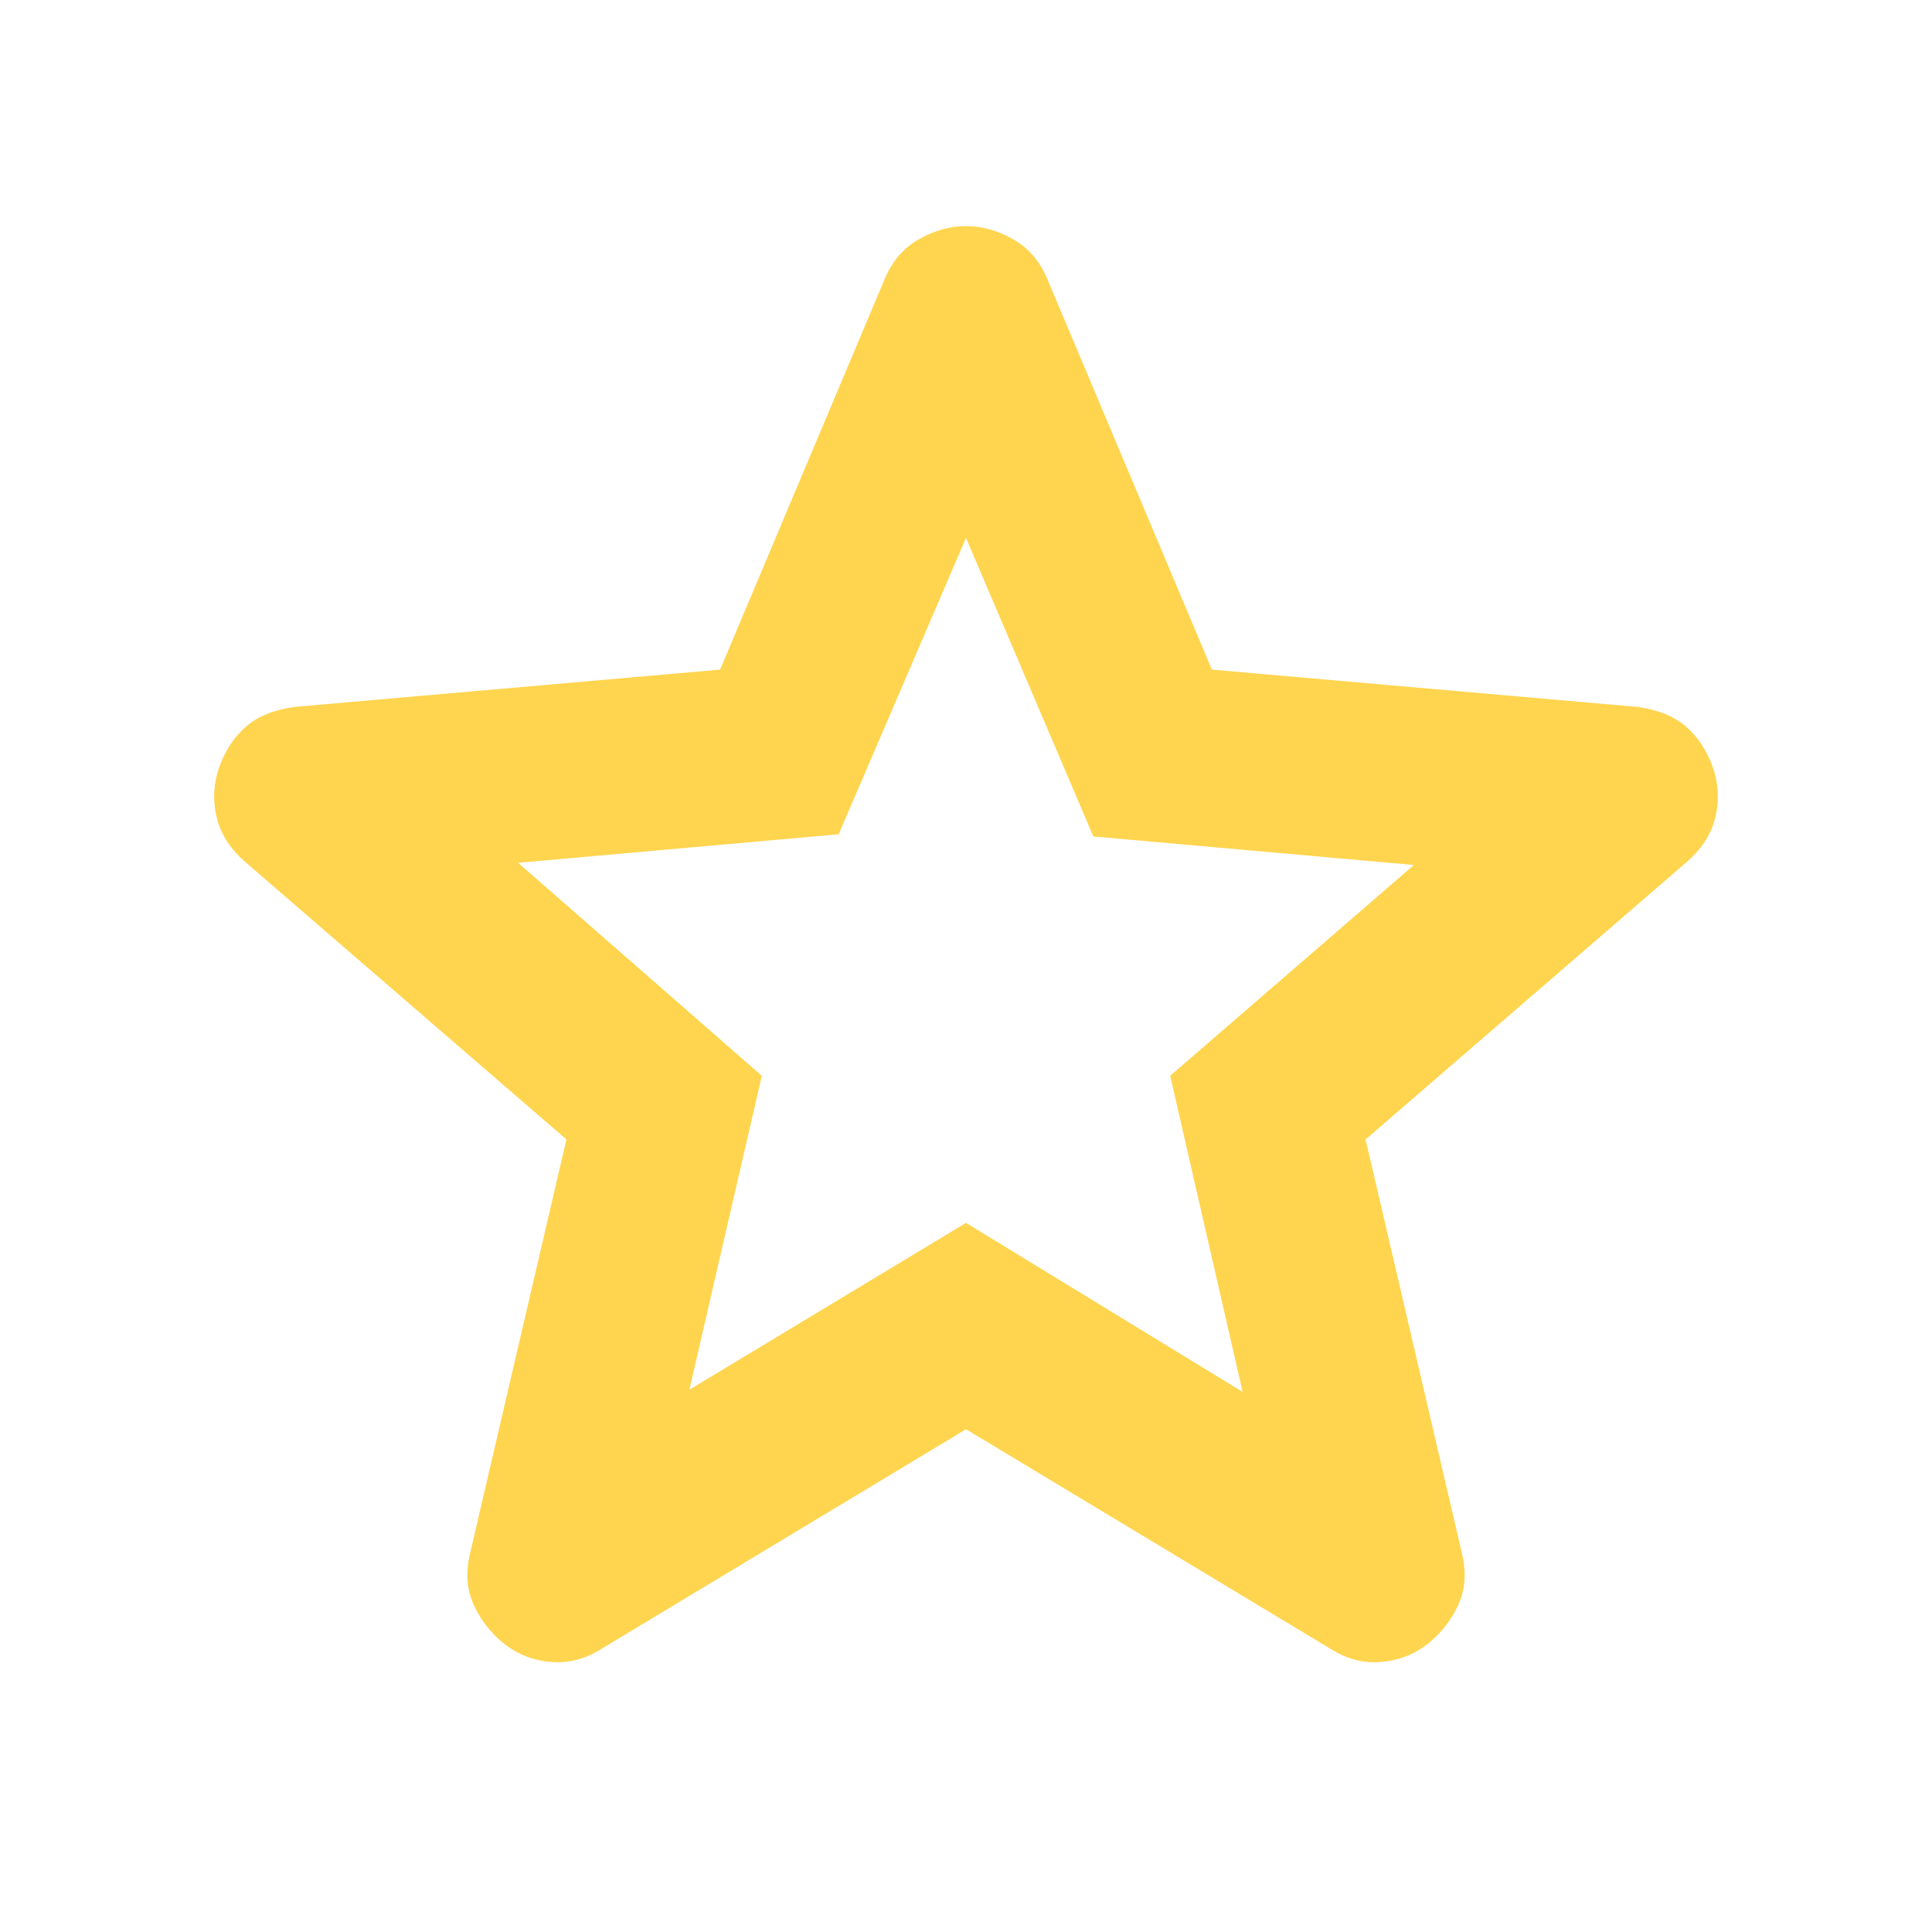
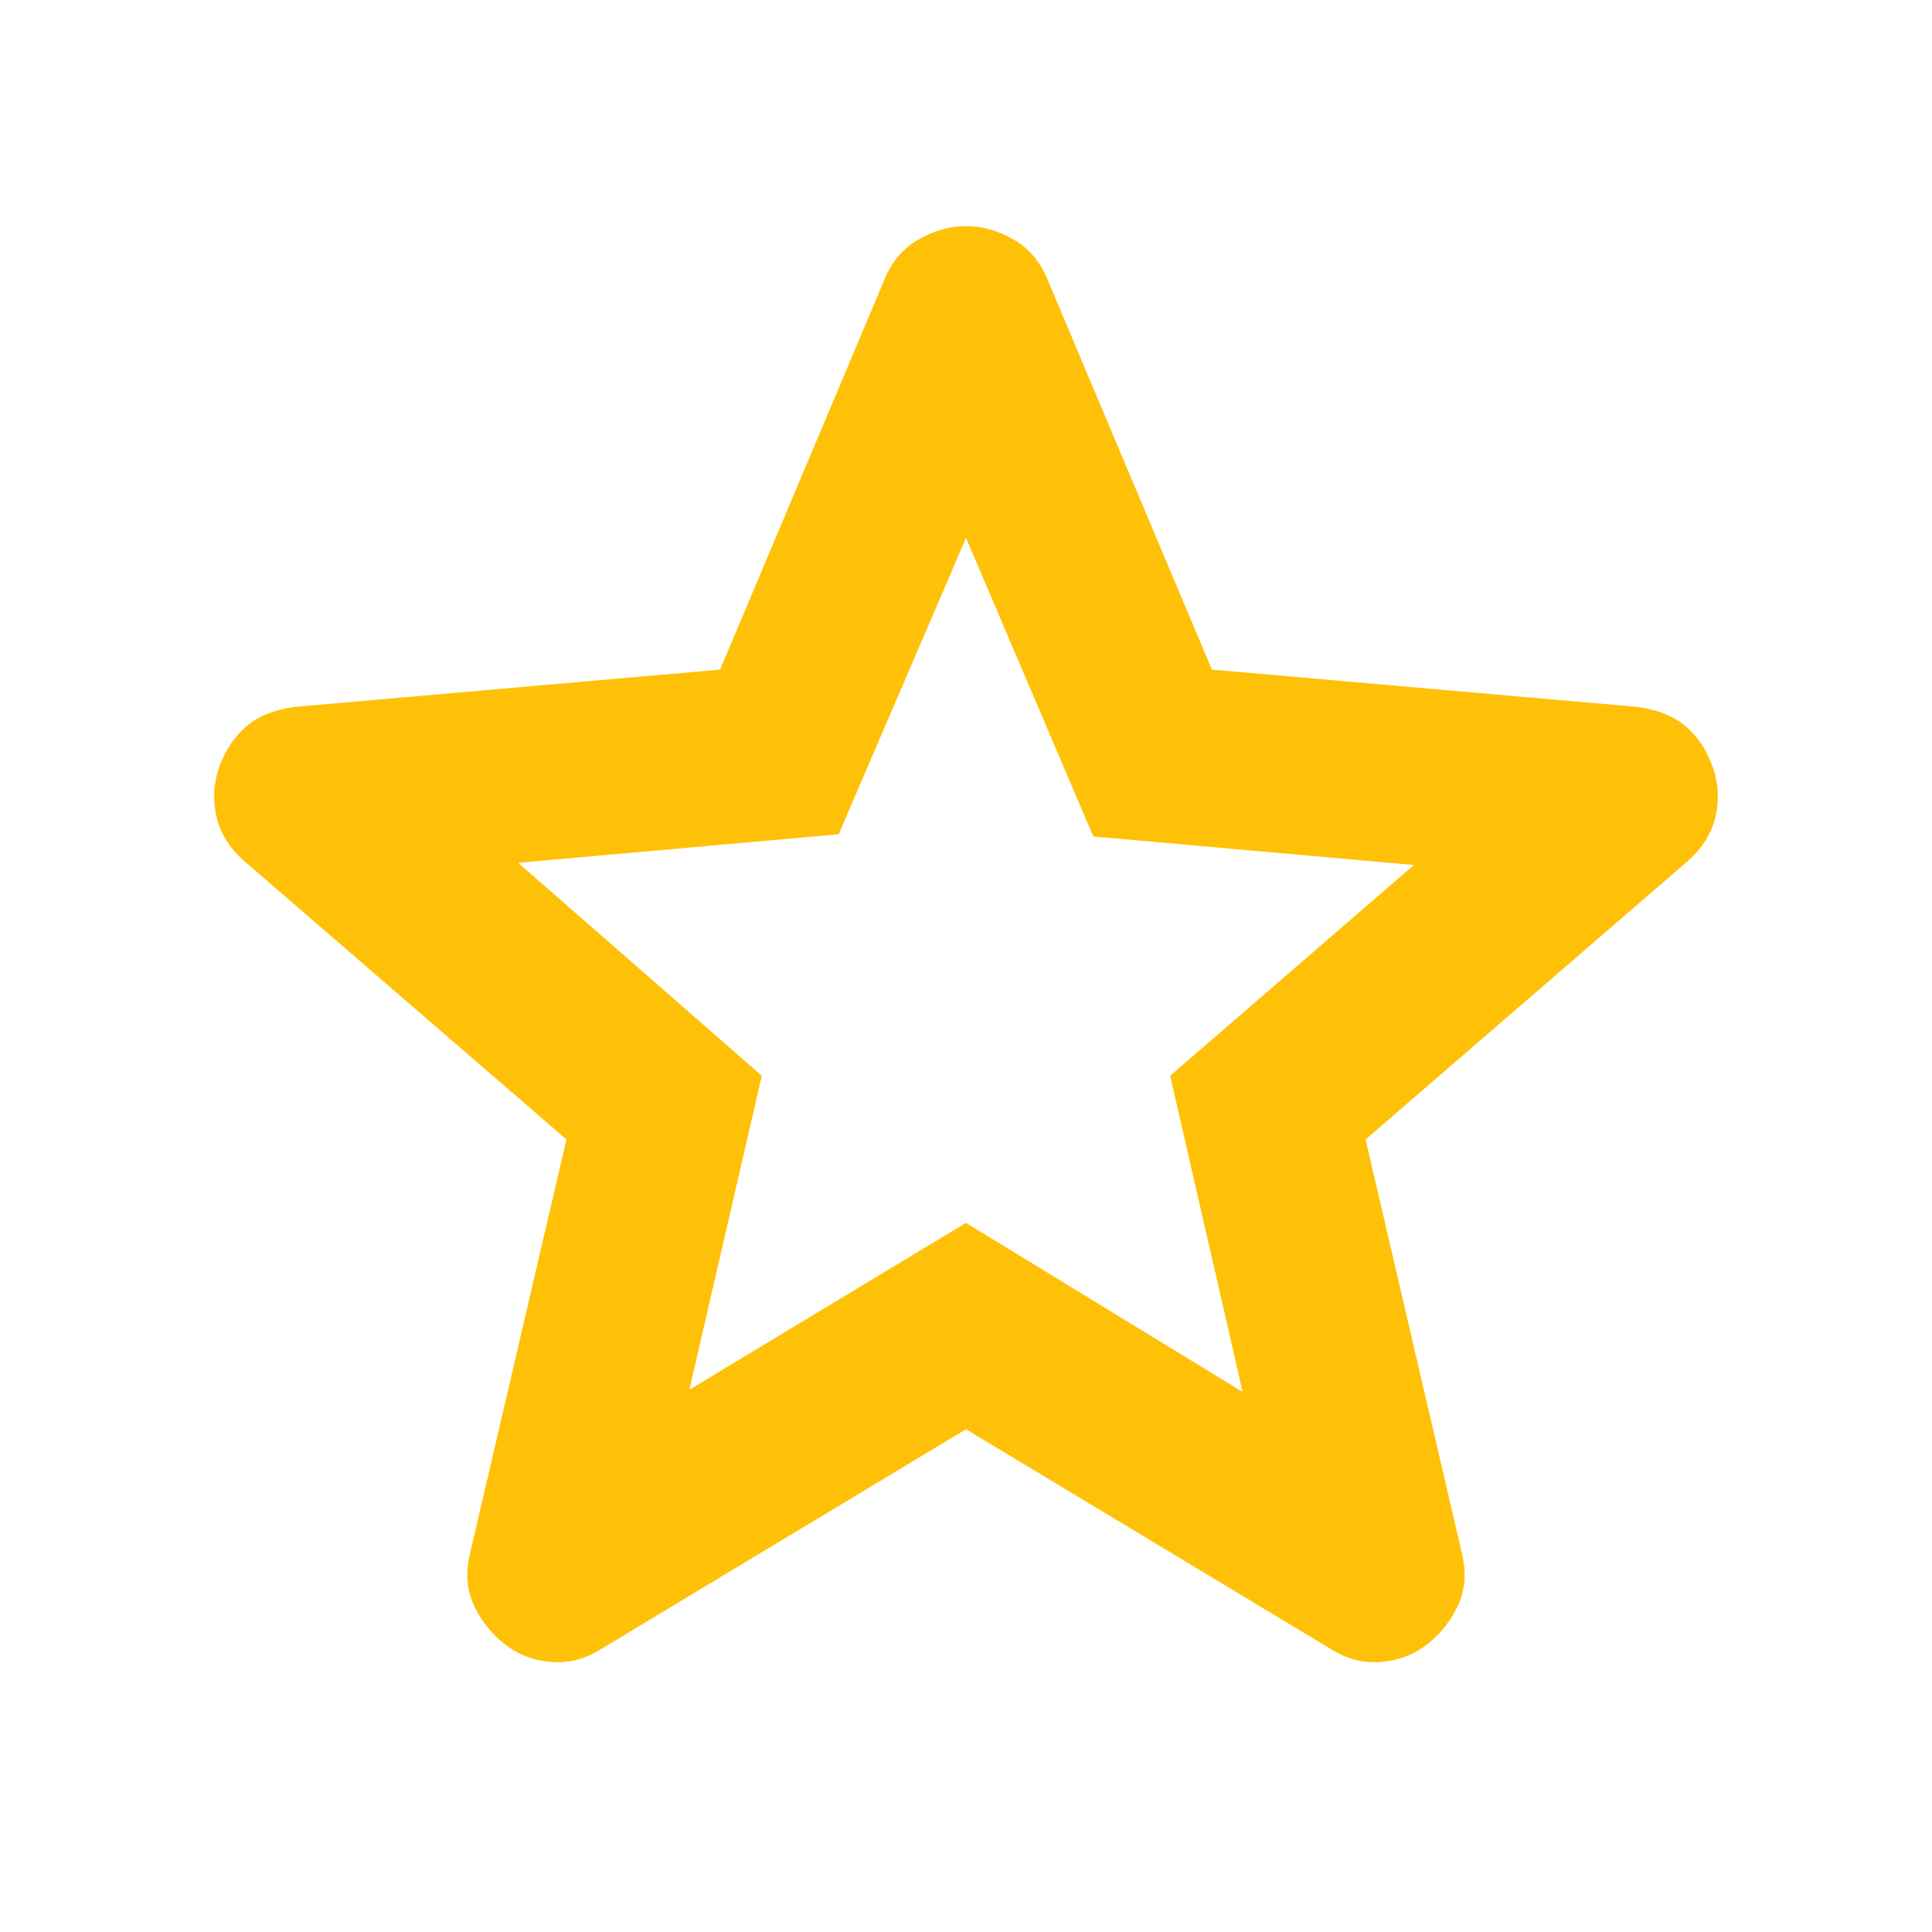
- <svg xmlns="http://www.w3.org/2000/svg" height="16px" viewBox="40 -920 880 880" width="16px" fill="#ffd54f">
+ <svg xmlns="http://www.w3.org/2000/svg" height="16px" viewBox="40 -920 880 880" width="16px" fill="#FFC107">
  <path d="m354-287 126-76 126 77-33-144 111-96-146-13-58-136-58 135-146 13 111 97-33 143Zm126 18L314-169q-11 7-23 6t-21-8q-9-7-14-17.5t-2-23.5l44-189-147-127q-10-9-12.5-20.5T140-571q4-11 12-18t22-9l194-17 75-178q5-12 15.5-18t21.5-6q11 0 21.5 6t15.5 18l75 178 194 17q14 2 22 9t12 18q4 11 1.5 22.5T809-528L662-401l44 189q3 13-2 23.5T690-171q-9 7-21 8t-23-6L480-269Zm0-201Z" />
</svg>
